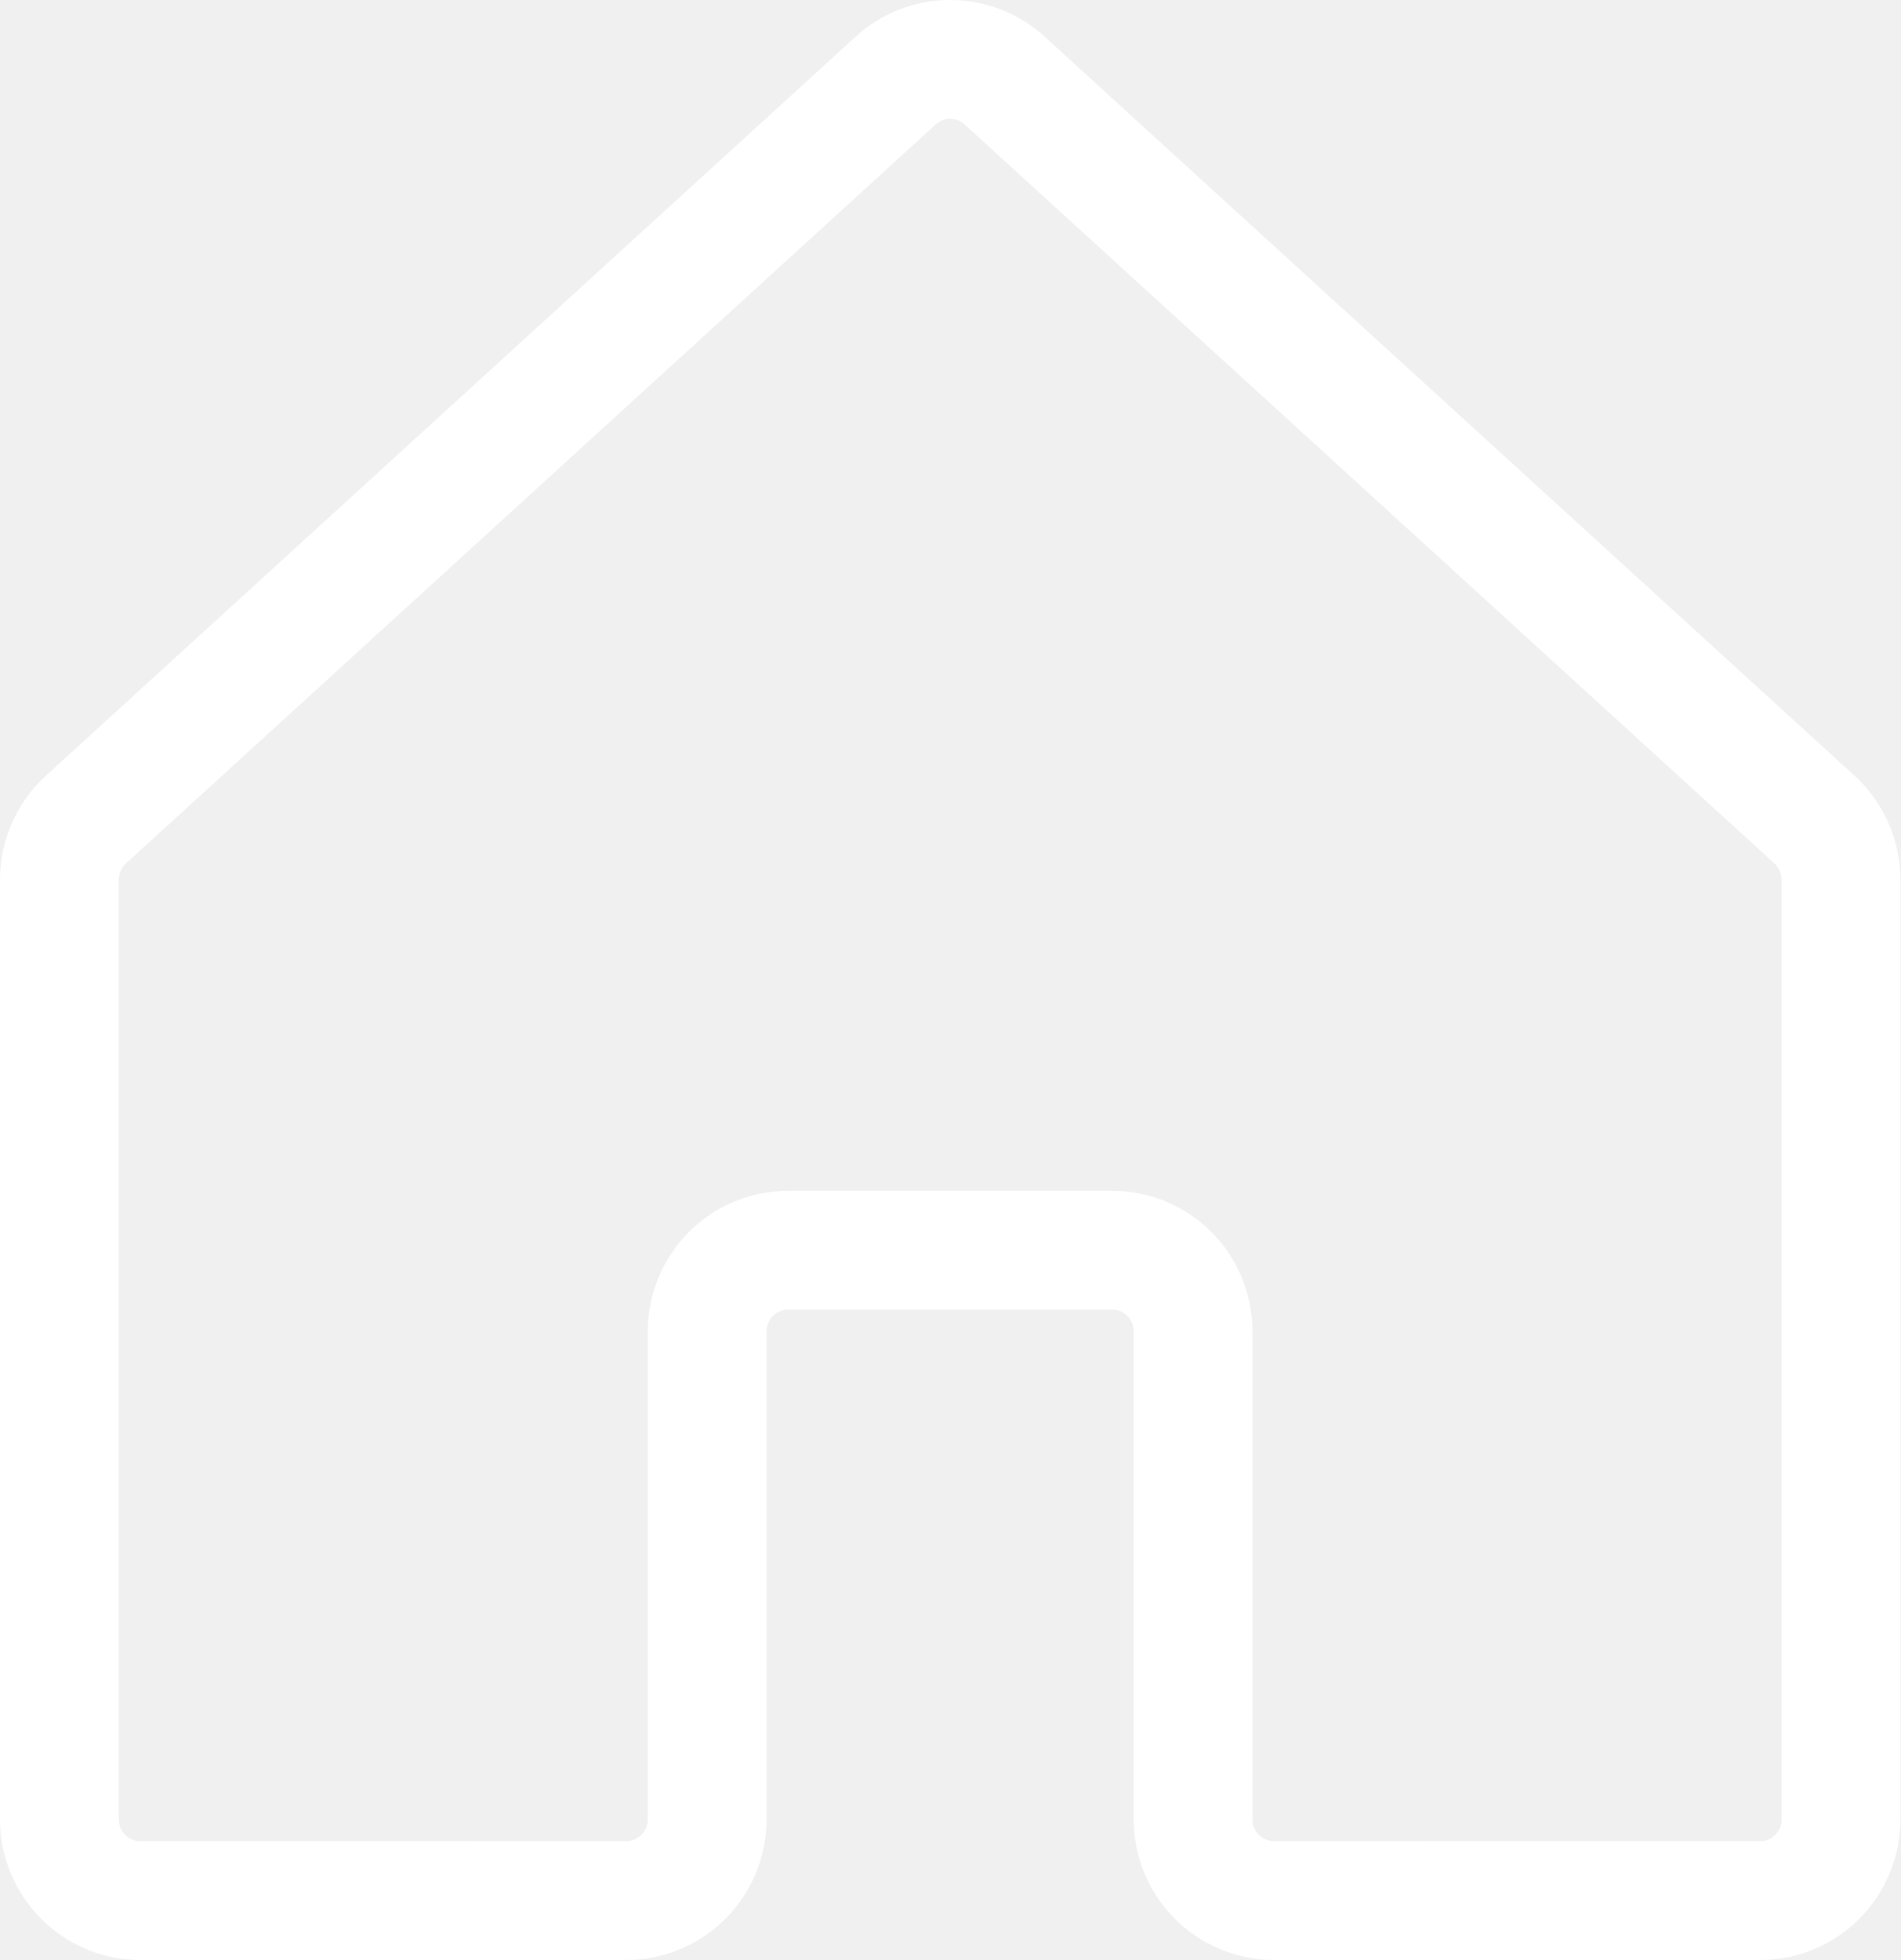
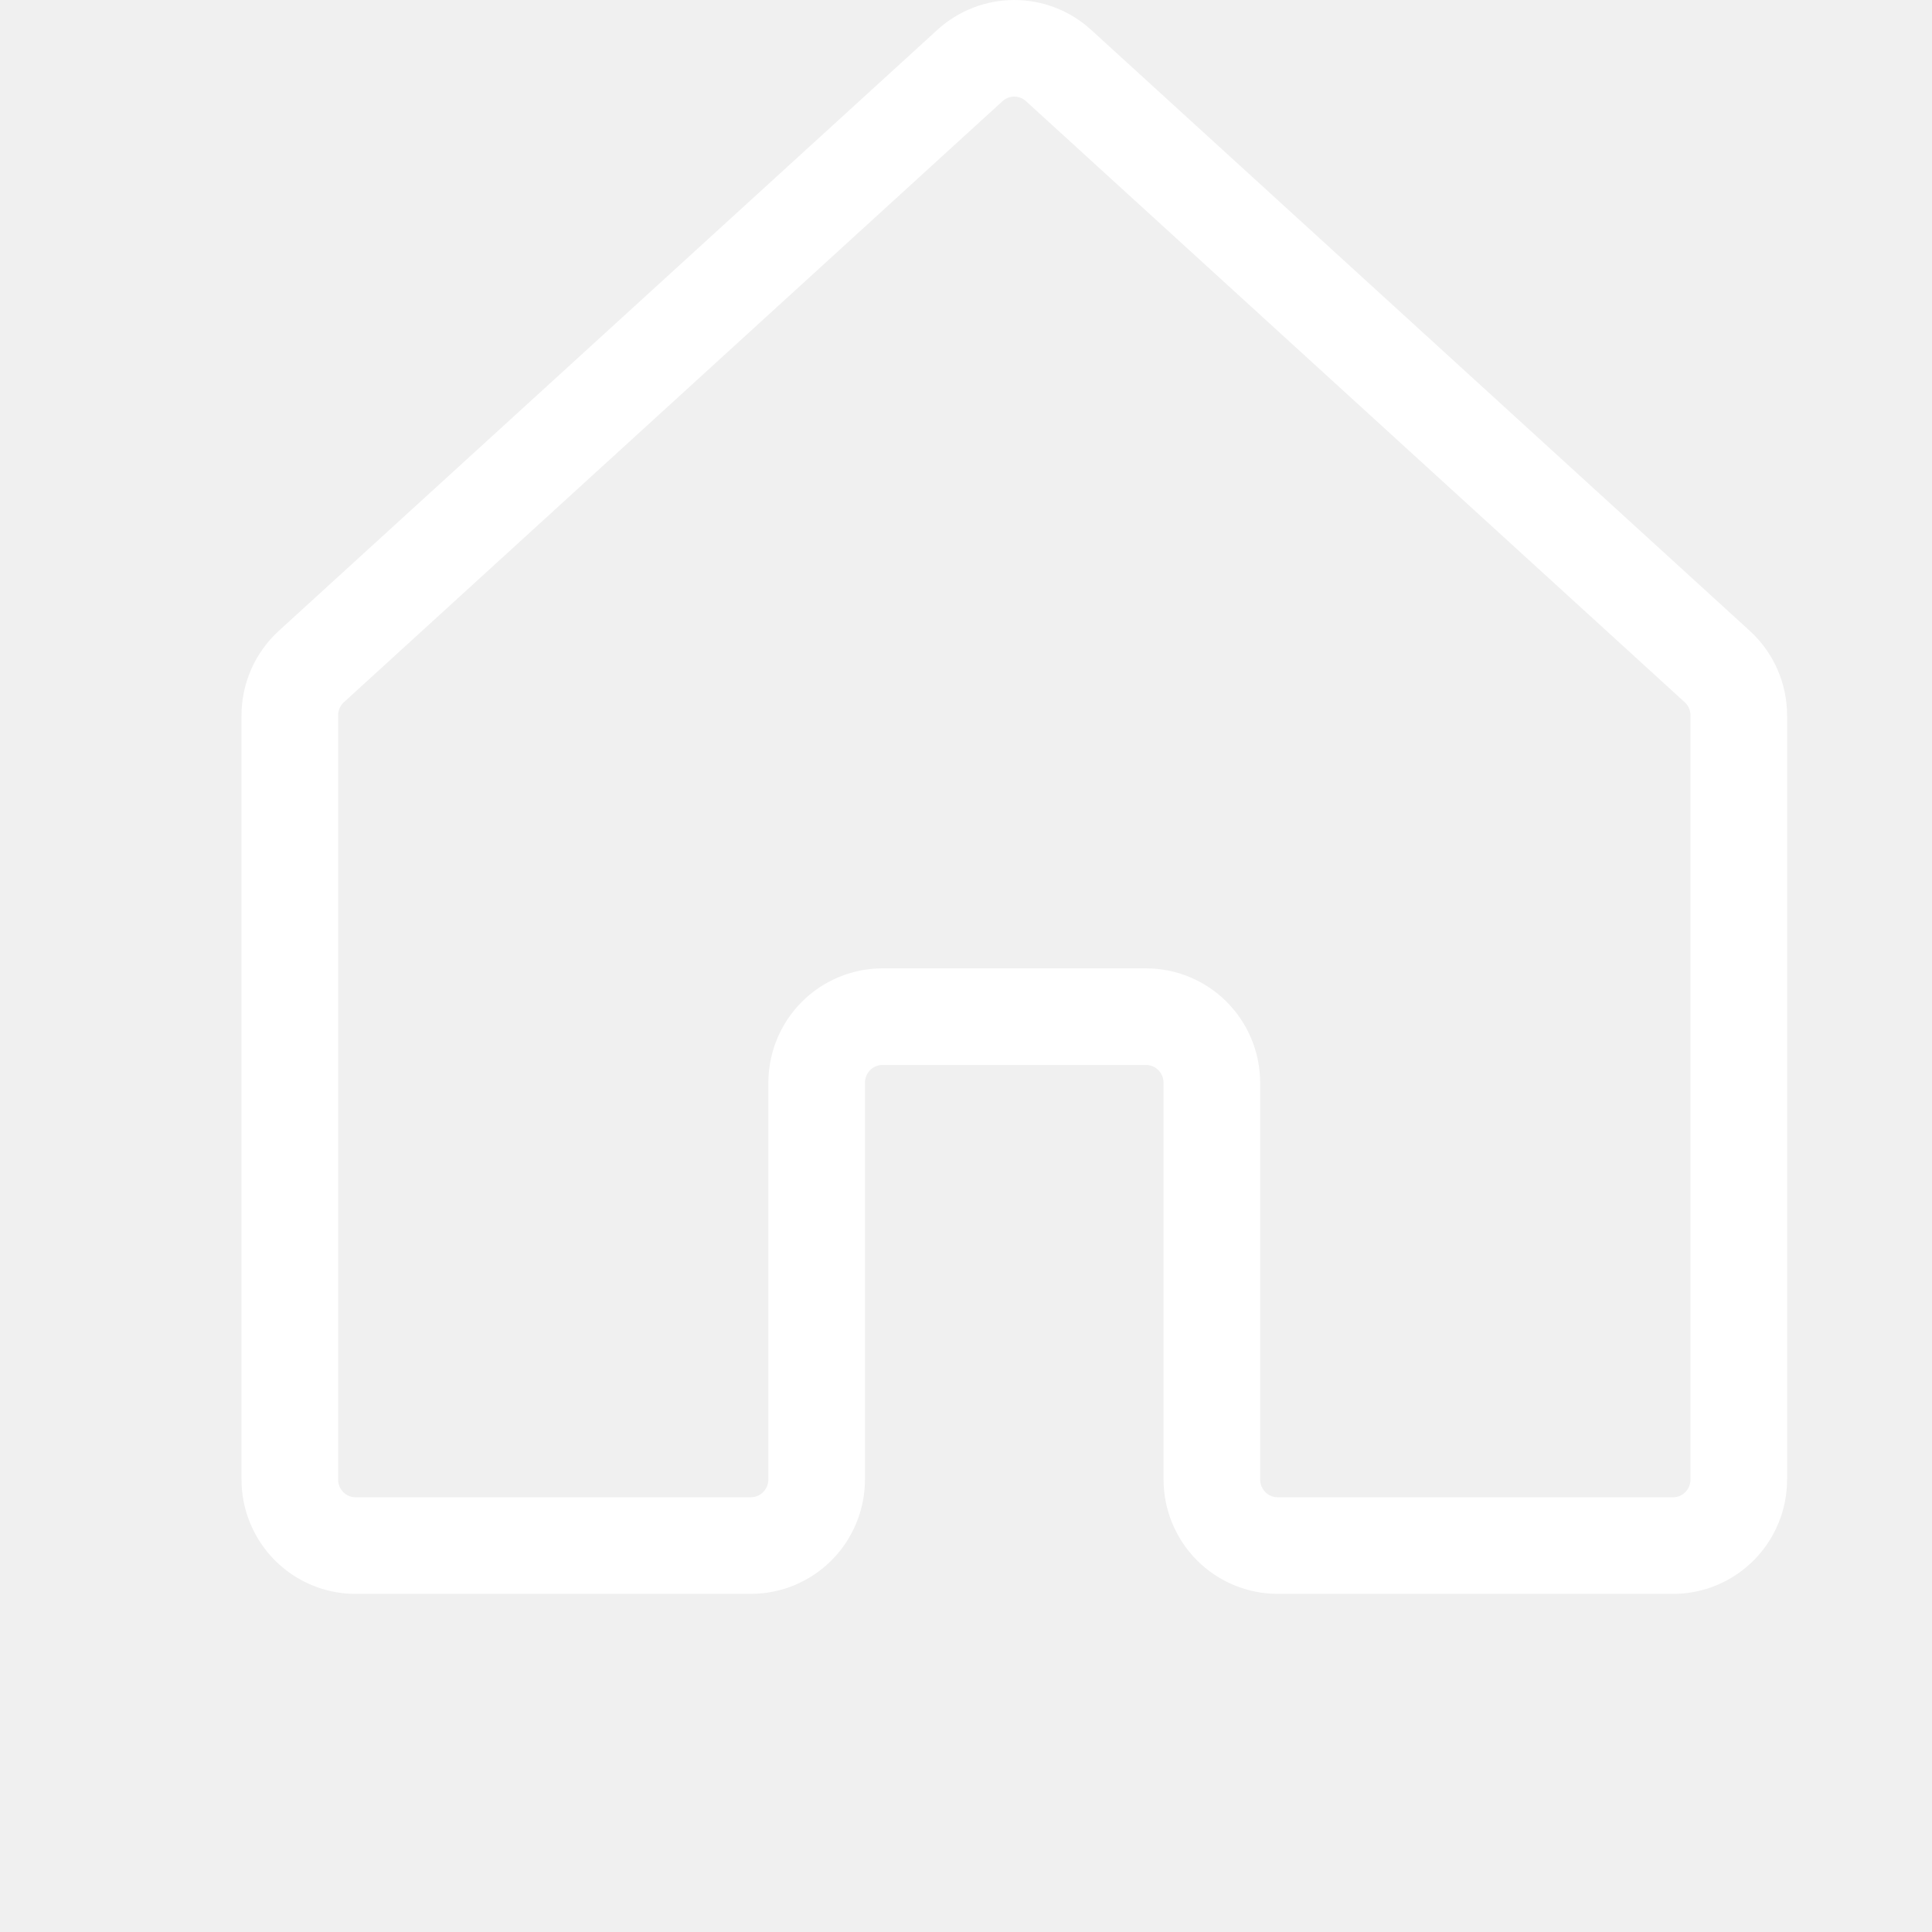
- <svg xmlns="http://www.w3.org/2000/svg" width="32" height="33" viewBox="0 0 32 33" fill="none">
+ <svg xmlns="http://www.w3.org/2000/svg" width="30" height="30" viewBox="0 0 30 40" fill="none">
  <path d="M20.09 30.63V22.418C20.09 22.055 19.946 21.707 19.691 21.45C19.435 21.193 19.088 21.049 18.726 21.049H13.272C12.91 21.049 12.563 21.193 12.307 21.45C12.052 21.707 11.908 22.055 11.908 22.418V30.63C11.908 30.993 11.764 31.341 11.509 31.598C11.253 31.855 10.906 31.999 10.545 31.999L2.364 32C2.185 32 2.007 31.965 1.842 31.896C1.676 31.827 1.526 31.726 1.399 31.599C1.273 31.472 1.172 31.321 1.104 31.155C1.035 30.989 1 30.811 1 30.631V14.813C1 14.622 1.04 14.433 1.117 14.259C1.193 14.085 1.306 13.928 1.446 13.8L15.082 1.356C15.333 1.127 15.66 1 15.999 1C16.338 1 16.665 1.127 16.916 1.356L30.554 13.8C30.694 13.928 30.807 14.085 30.883 14.259C30.96 14.433 31 14.622 31 14.813V30.631C31 30.811 30.965 30.989 30.896 31.155C30.828 31.321 30.727 31.472 30.601 31.599C30.474 31.726 30.324 31.827 30.158 31.896C29.993 31.965 29.815 32 29.636 32L21.453 31.999C21.092 31.999 20.745 31.855 20.489 31.598C20.234 31.341 20.09 30.993 20.09 30.63V30.63Z" stroke="white" stroke-width="2" stroke-linecap="round" stroke-linejoin="round" />
</svg>
